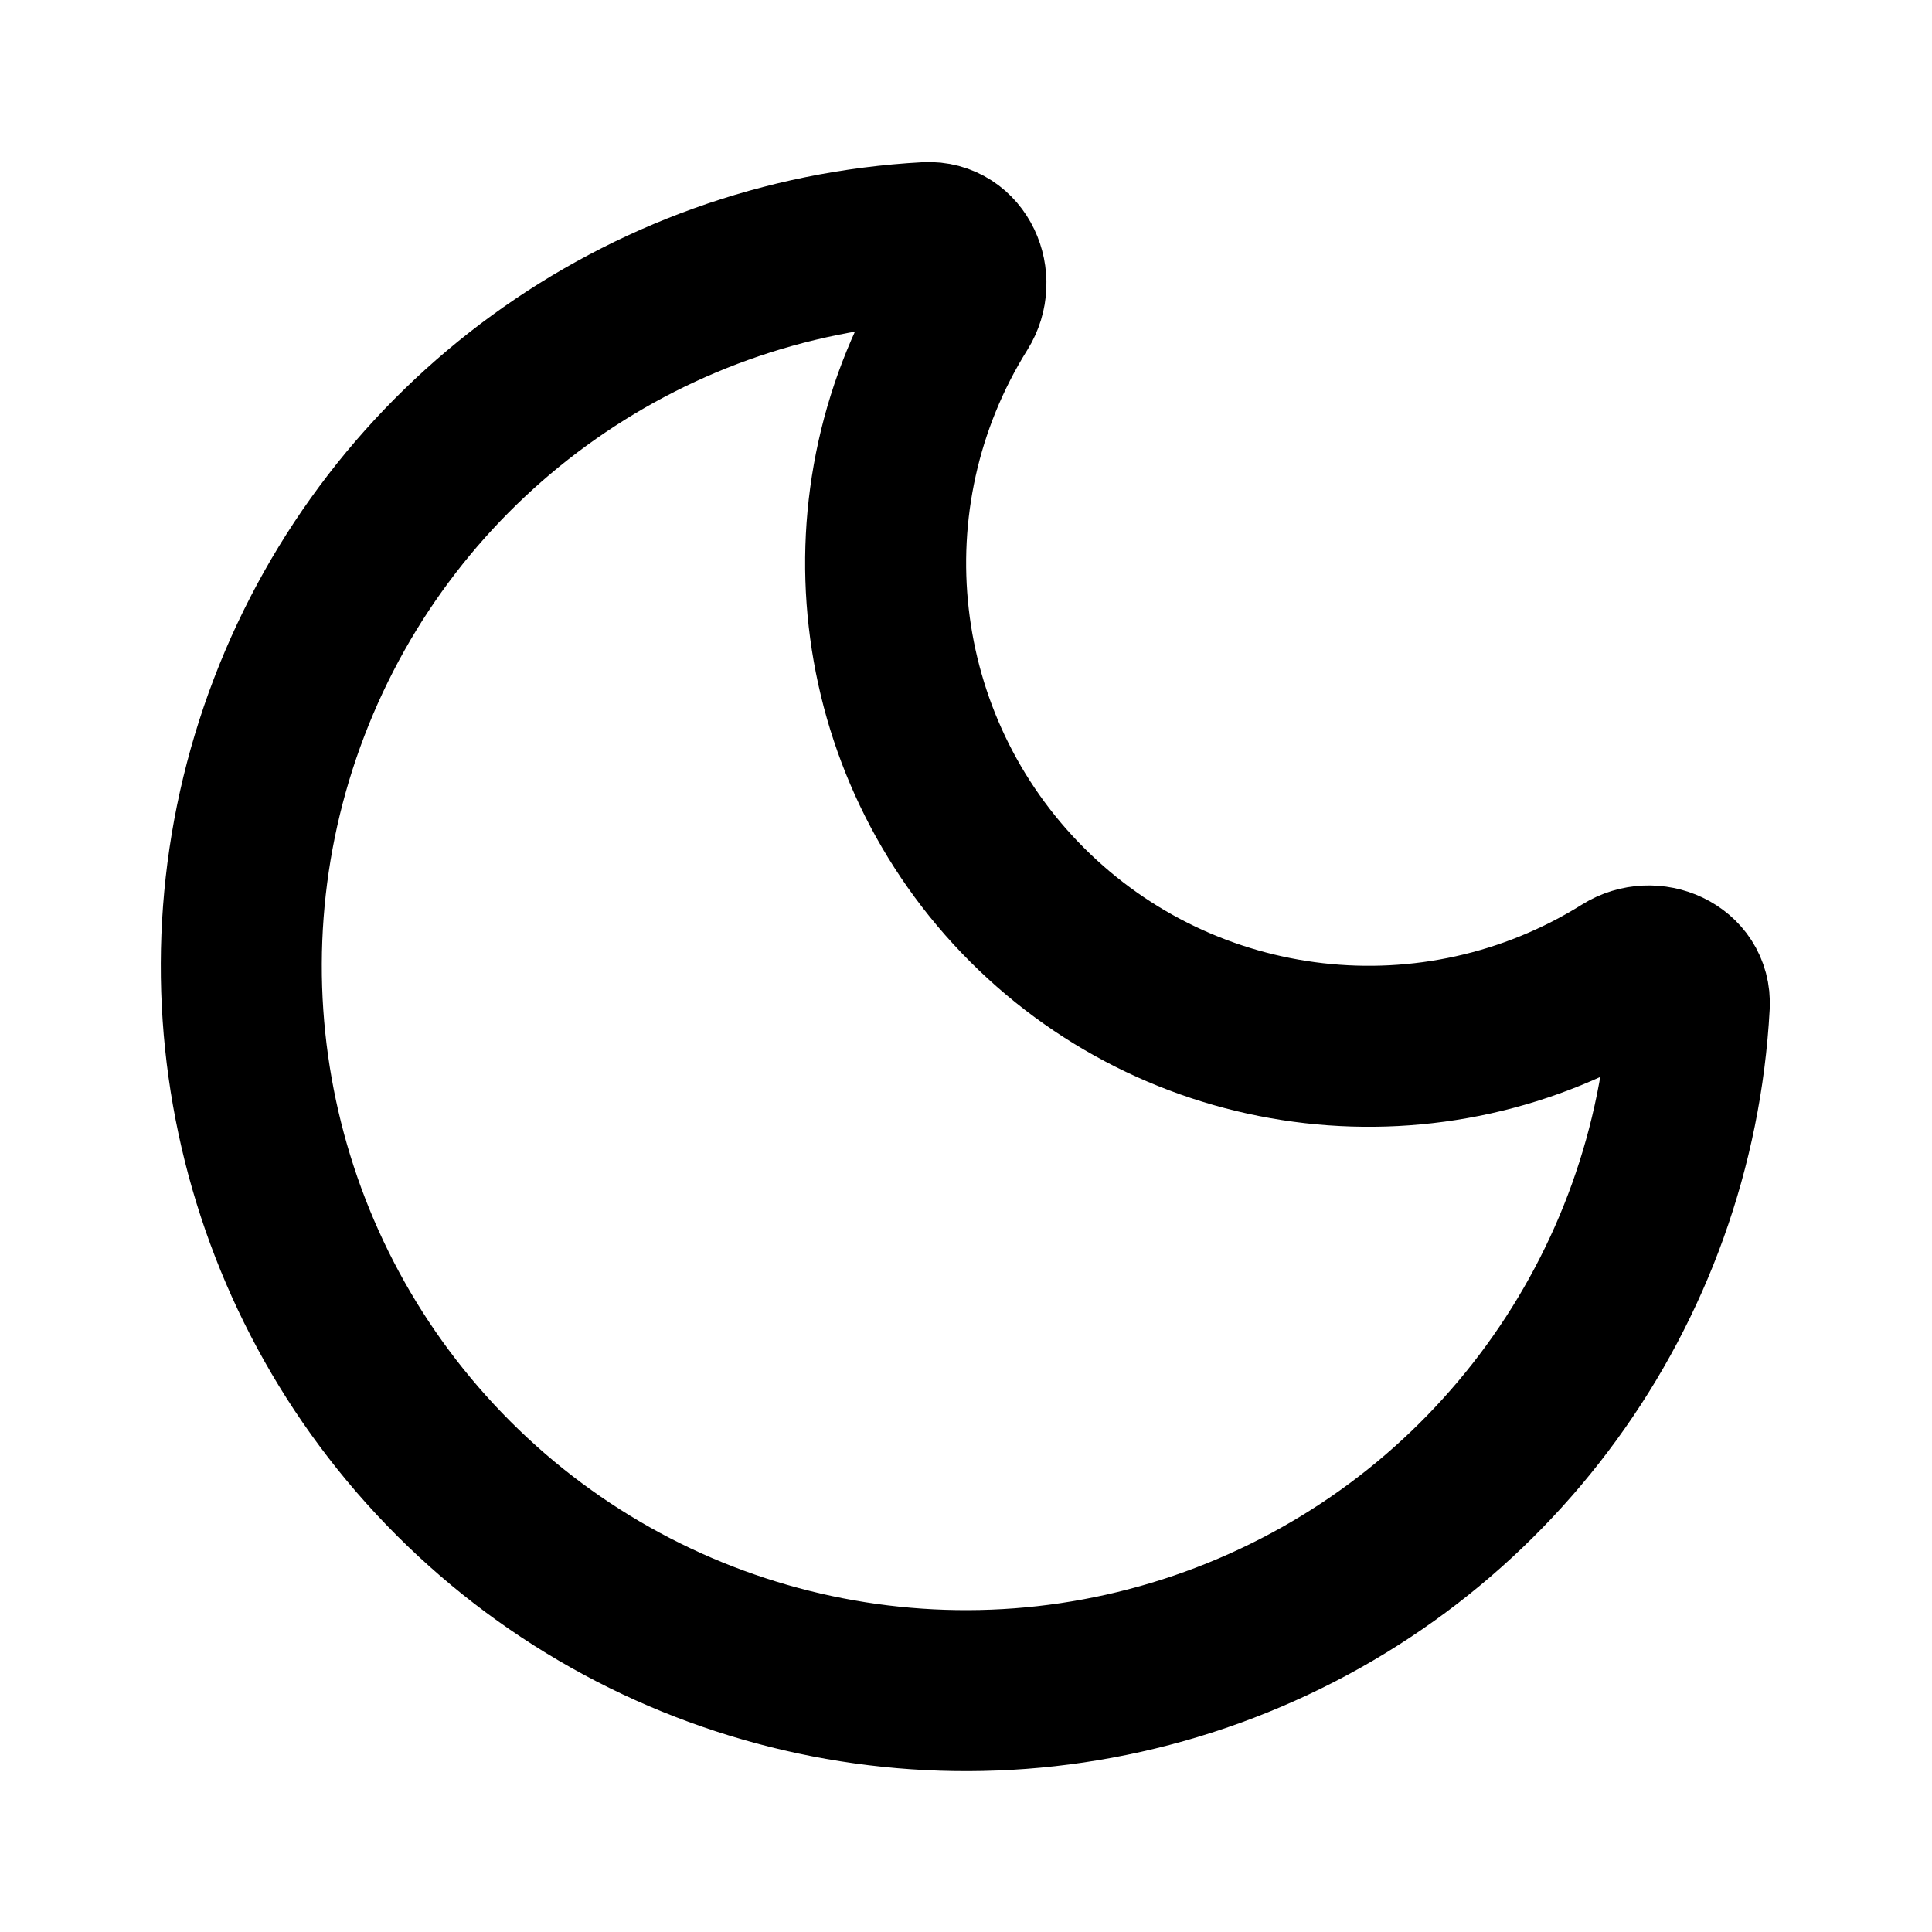
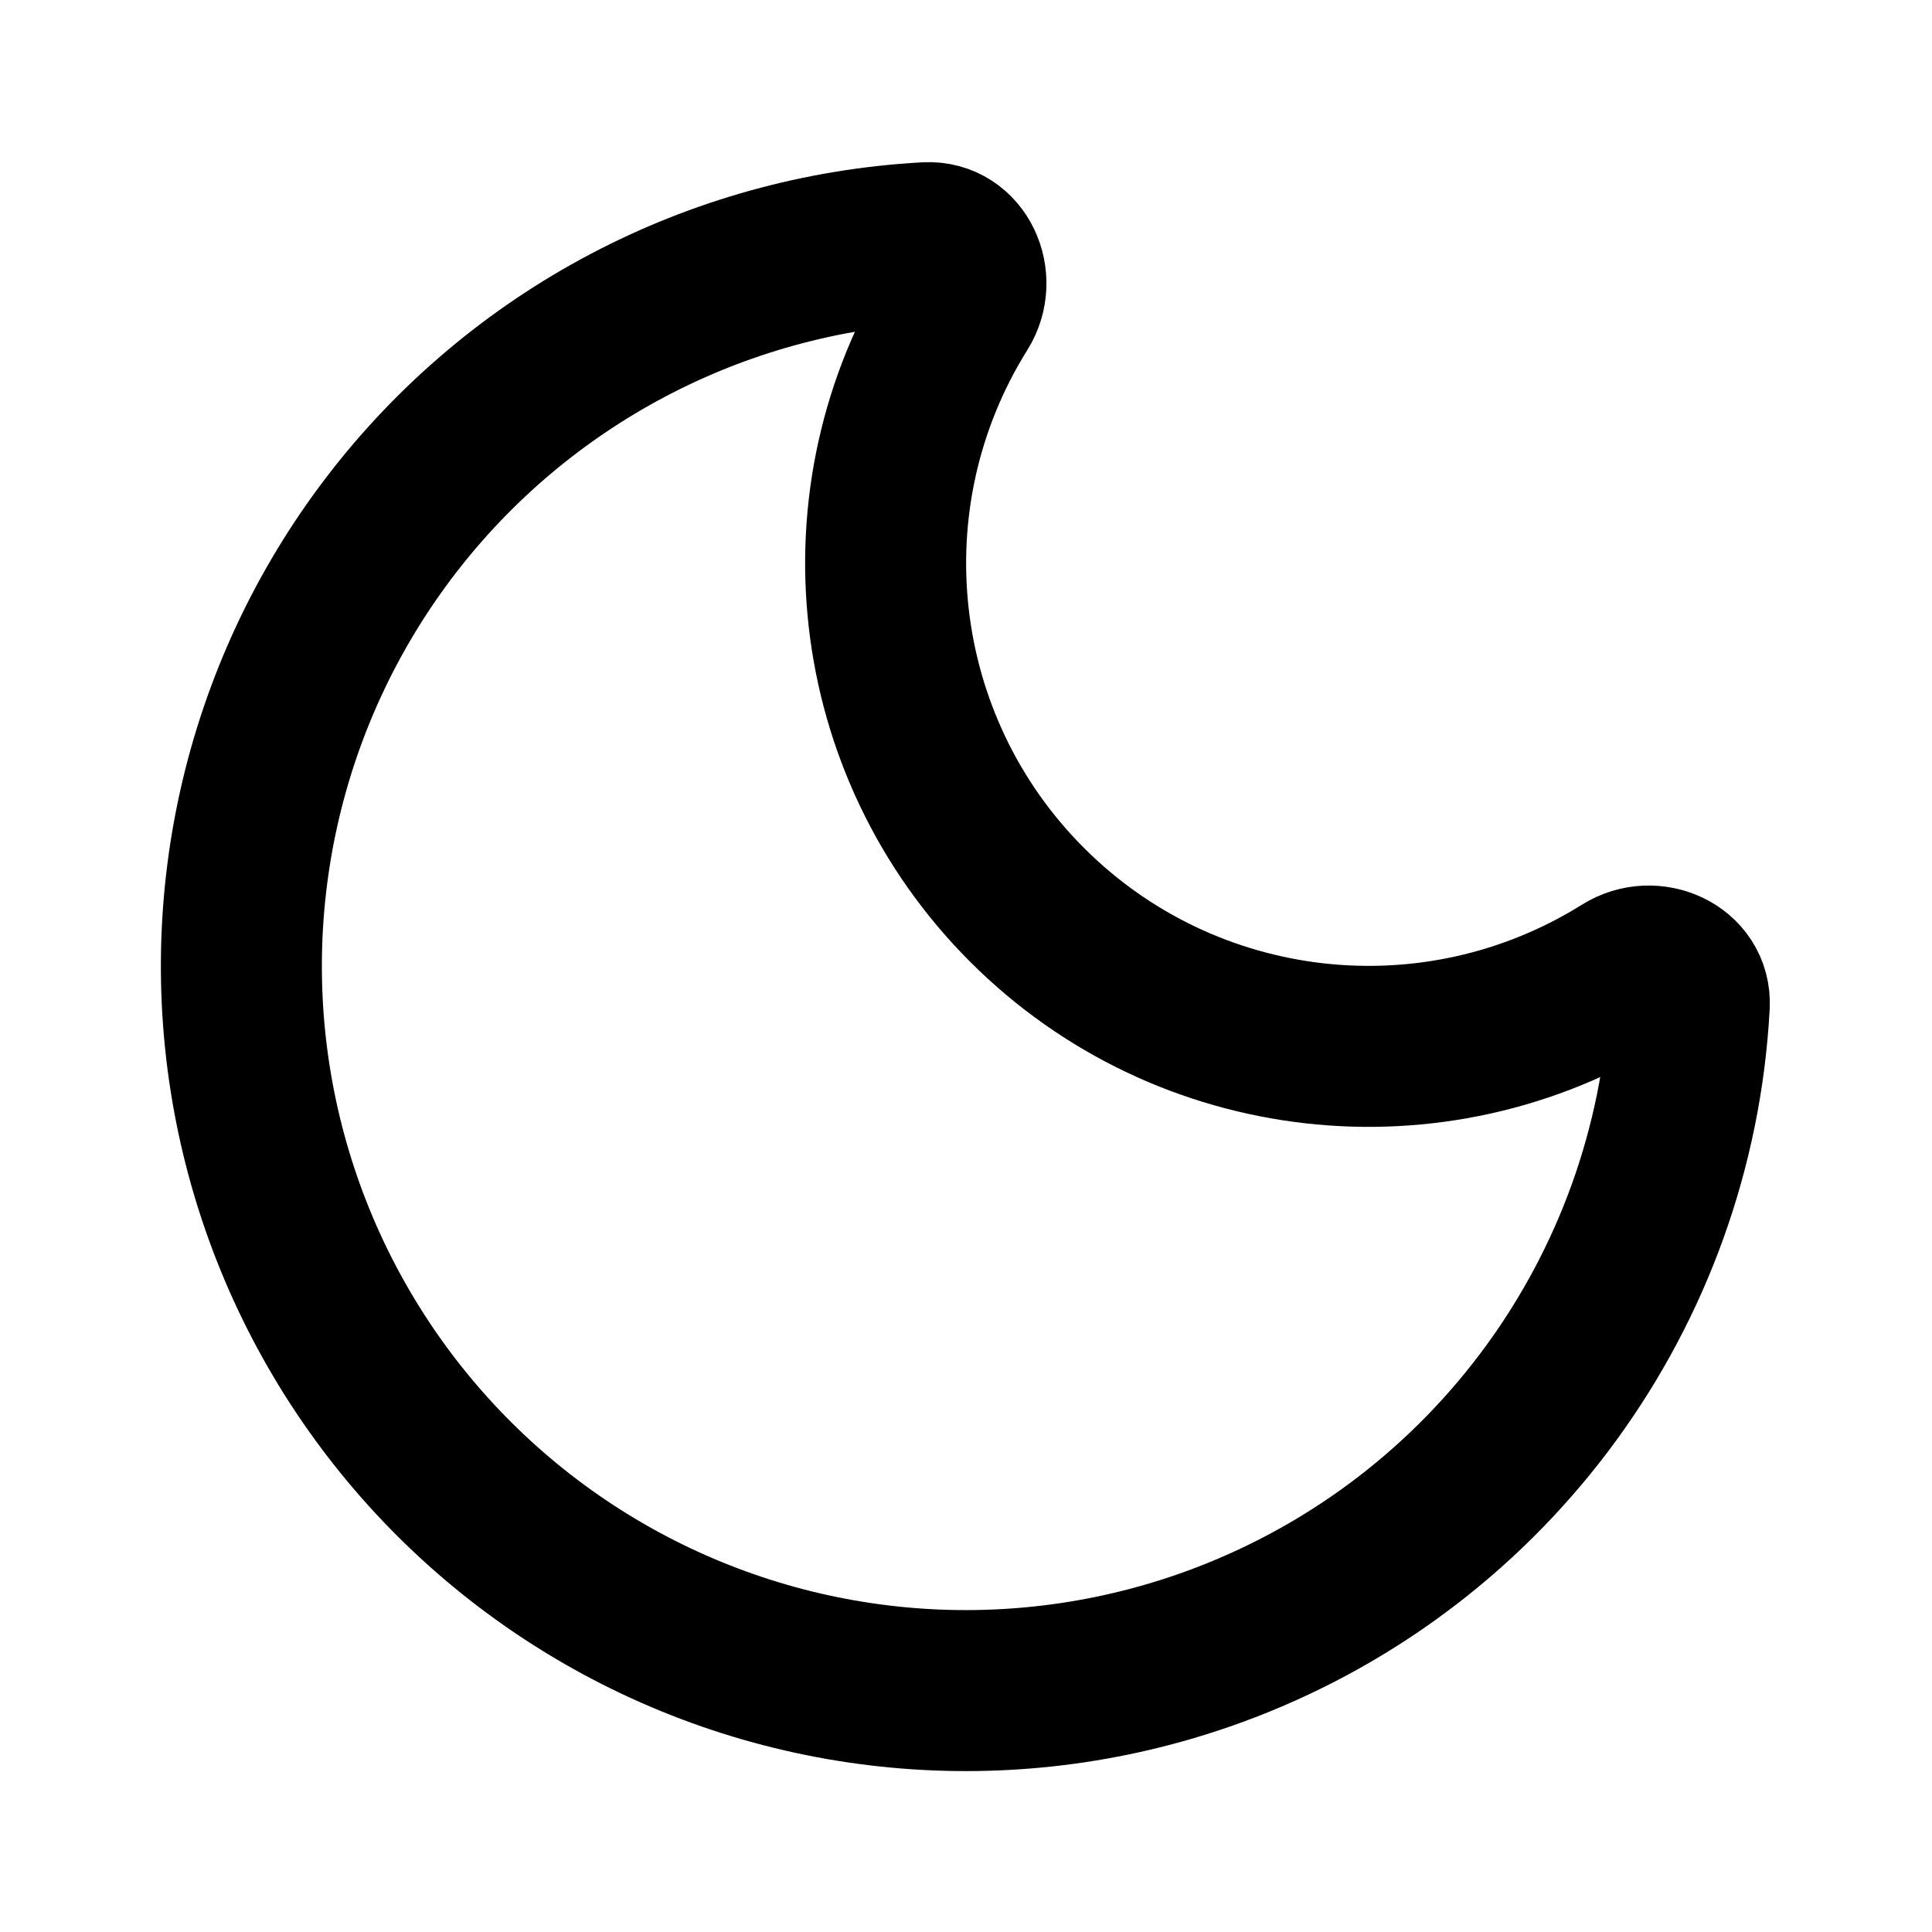
<svg xmlns="http://www.w3.org/2000/svg" fill="none" viewBox="0 0 24 24">
-   <path stroke="currentColor" stroke-linecap="round" stroke-linejoin="round" stroke-width="2" d="M20.985 12.486a9 9 0 0 1-5.768 7.92A9 9 0 0 1 3.593 8.783 9 9 0 0 1 11.512 3.014c.405-.022.617.46.402.803a6 6 0 0 0 .845 7.423 6 6 0 0 0 7.423.845c.344-.215.825-.004.803.401" />
+   <path stroke="currentColor" stroke-linecap="round" stroke-linejoin="round" stroke-width="2" d="M20.985 12.486a9 9 0 0 1-5.768 7.92 9 9 0 0 1-12.021-6.529 9 9 0 0 1 8.316-10.862c.405-.022.617.46.402.803a6 6 0 0 0 .845 7.423 6 6 0 0 0 7.423.845c.344-.215.825-.004.803.401" />
</svg>
